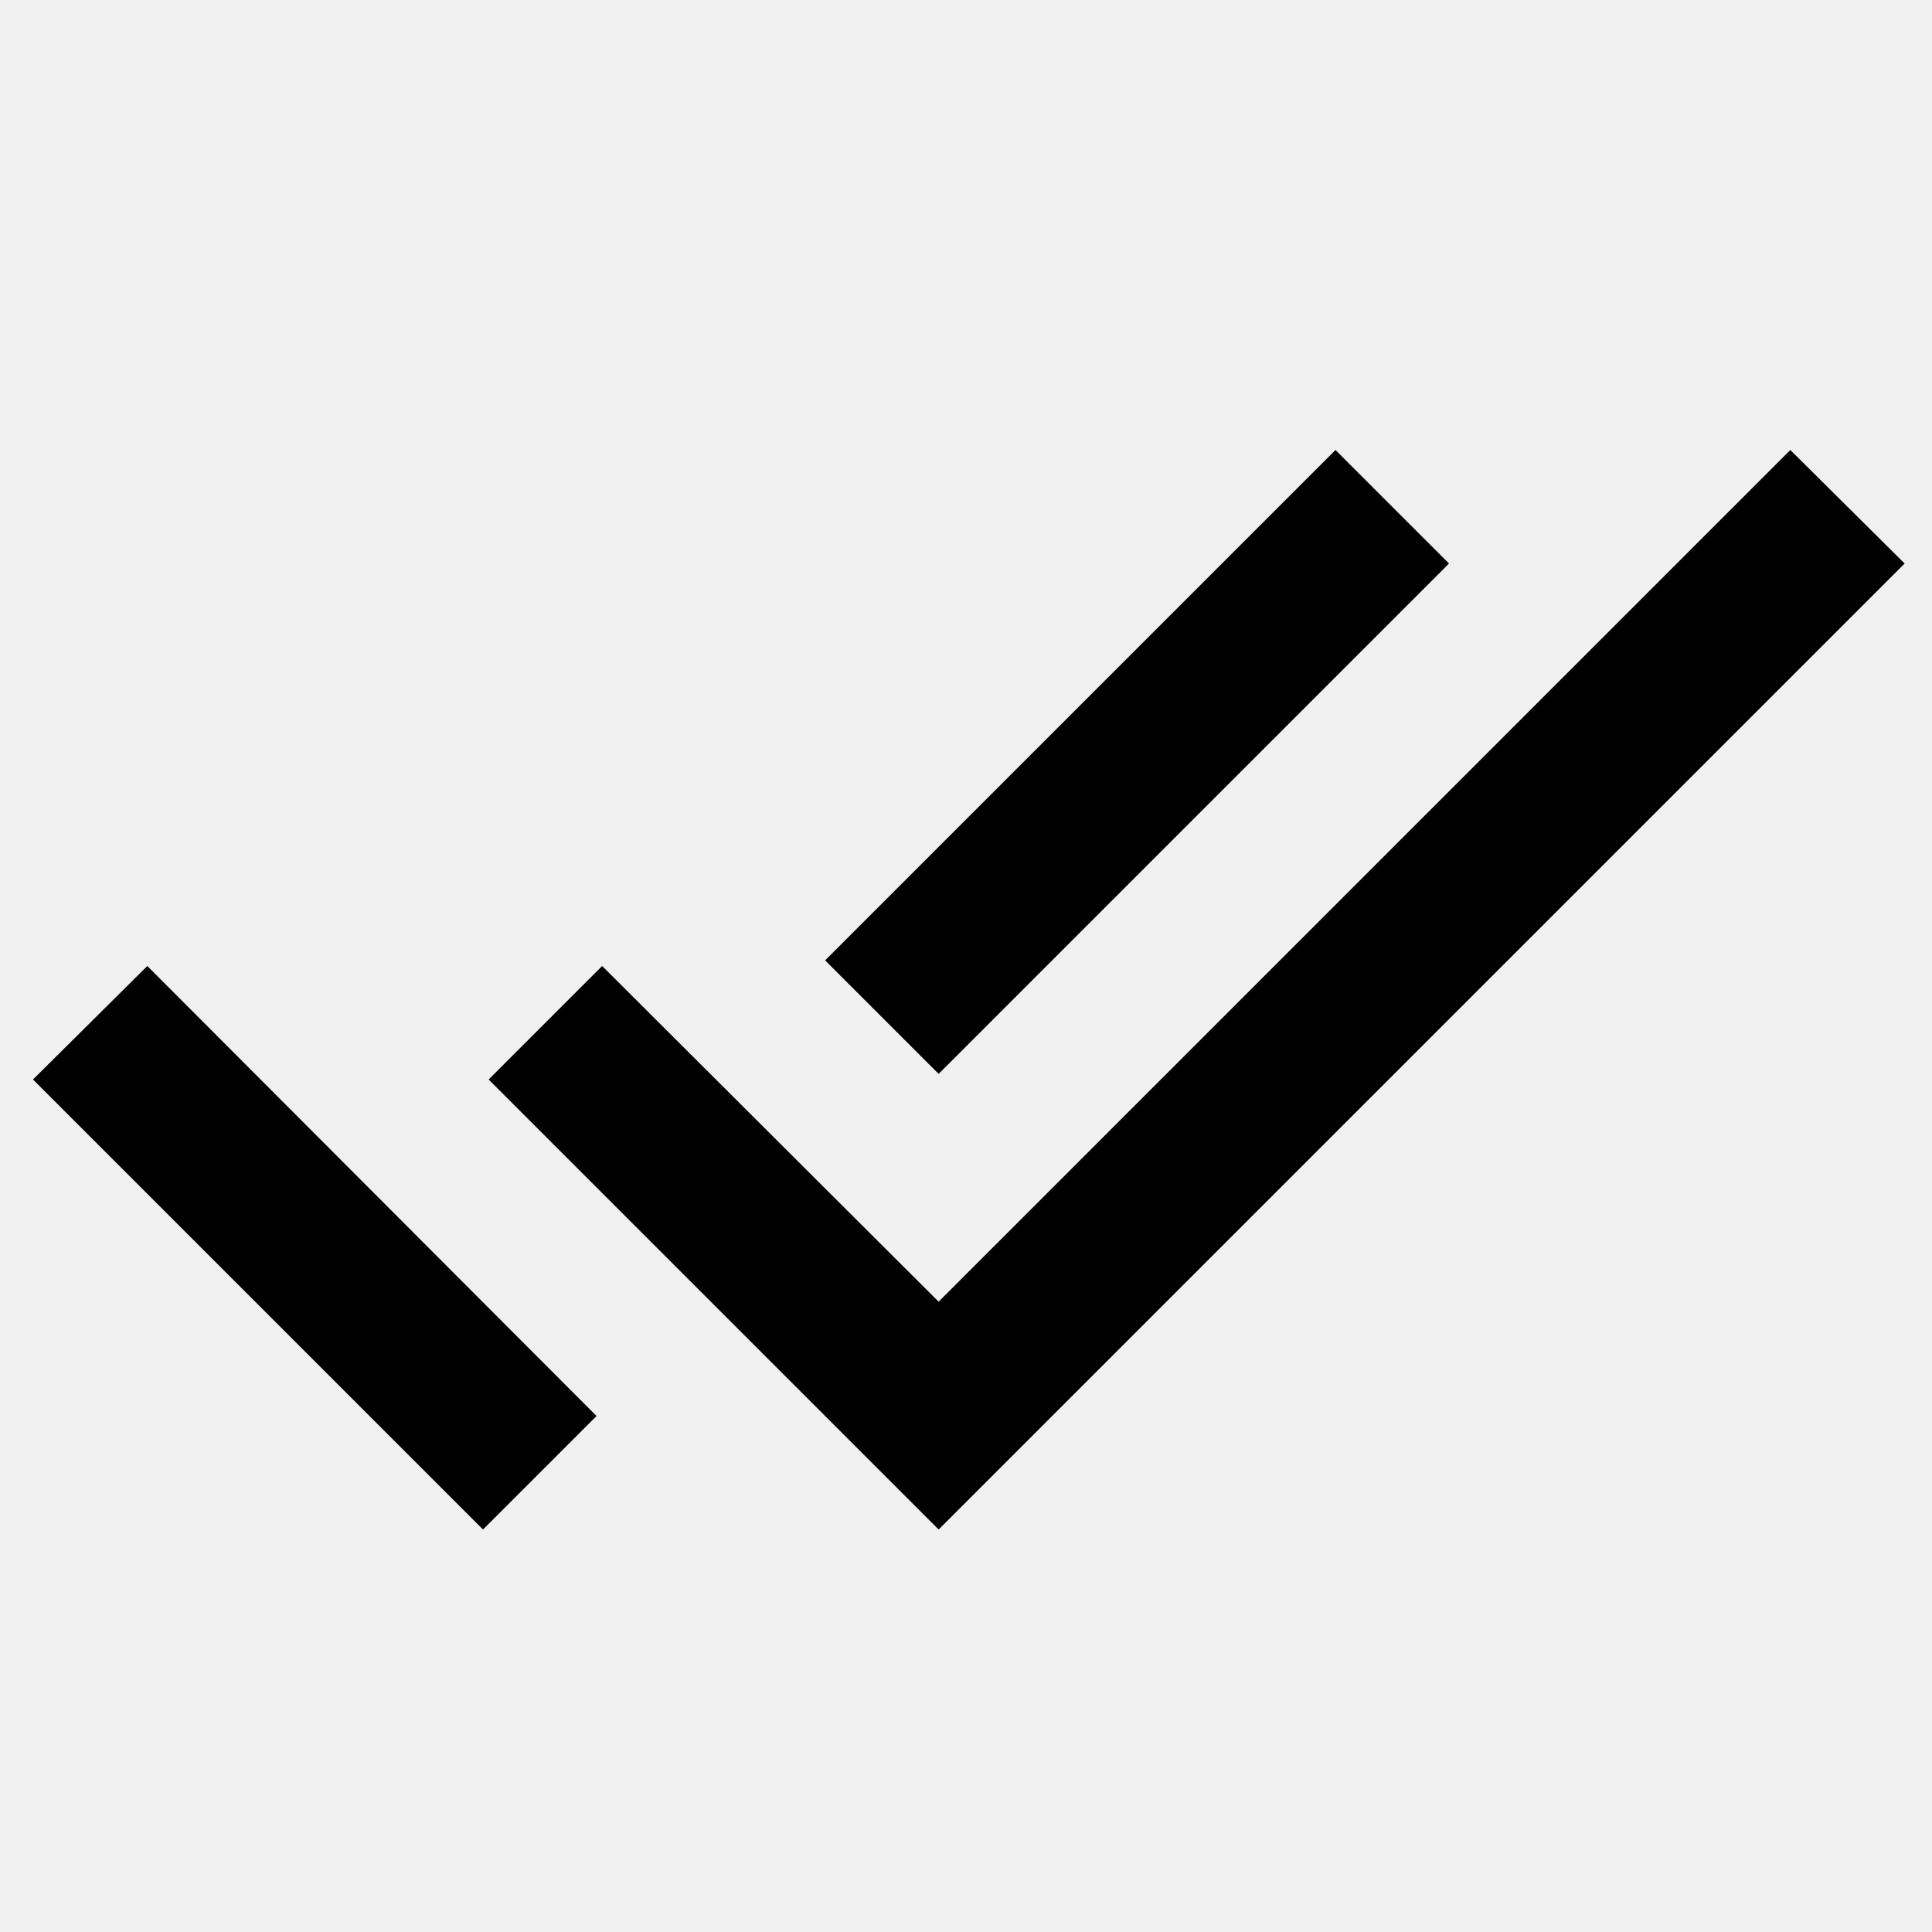
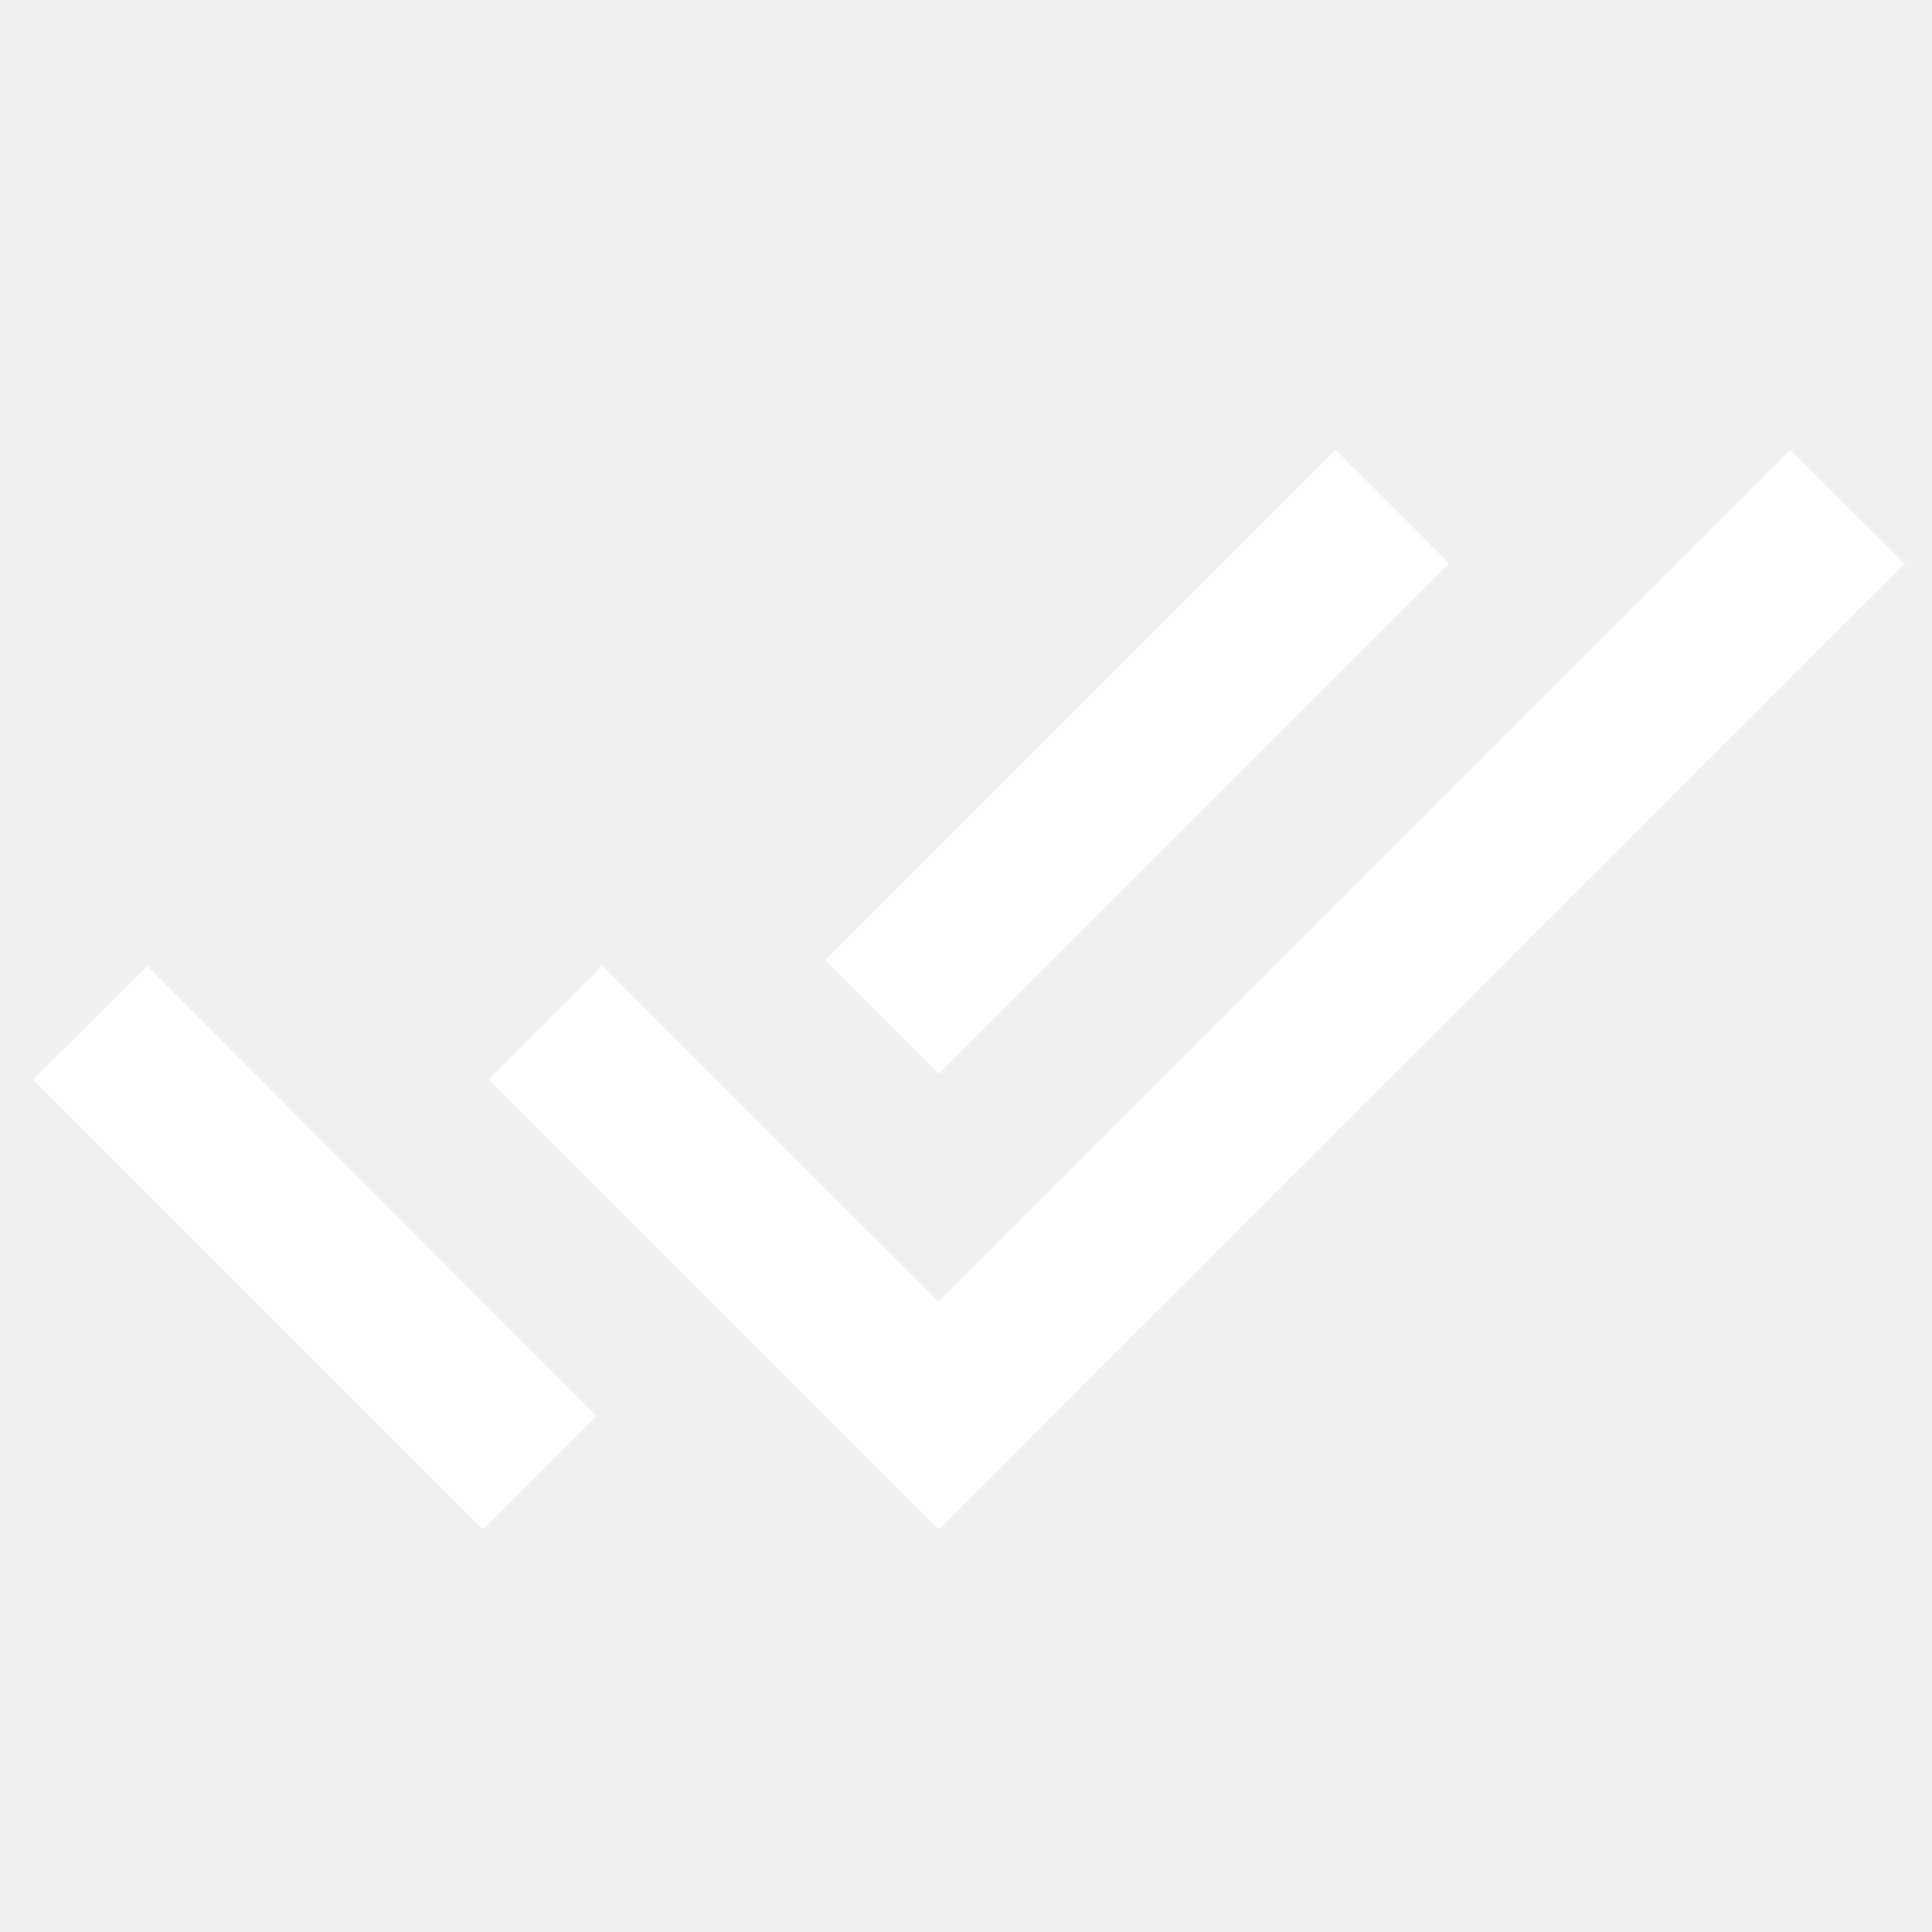
- <svg xmlns="http://www.w3.org/2000/svg" height="24" viewBox="0 0 24 24" width="24">
+ <svg xmlns="http://www.w3.org/2000/svg" viewBox="0 0 24 24" fill="white" width="24px" height="24px">
  <path d="M0 0h24v24H0z" fill="none" />
  <path d="M18 7l-1.41-1.41-6.34 6.34 1.41 1.41L18 7zm4.24-1.41L11.66 16.17 7.48 12l-1.41 1.41L11.66 19l12-12-1.42-1.41zM.41 13.41L6 19l1.41-1.41L1.83 12 .41 13.41z" />
</svg>
